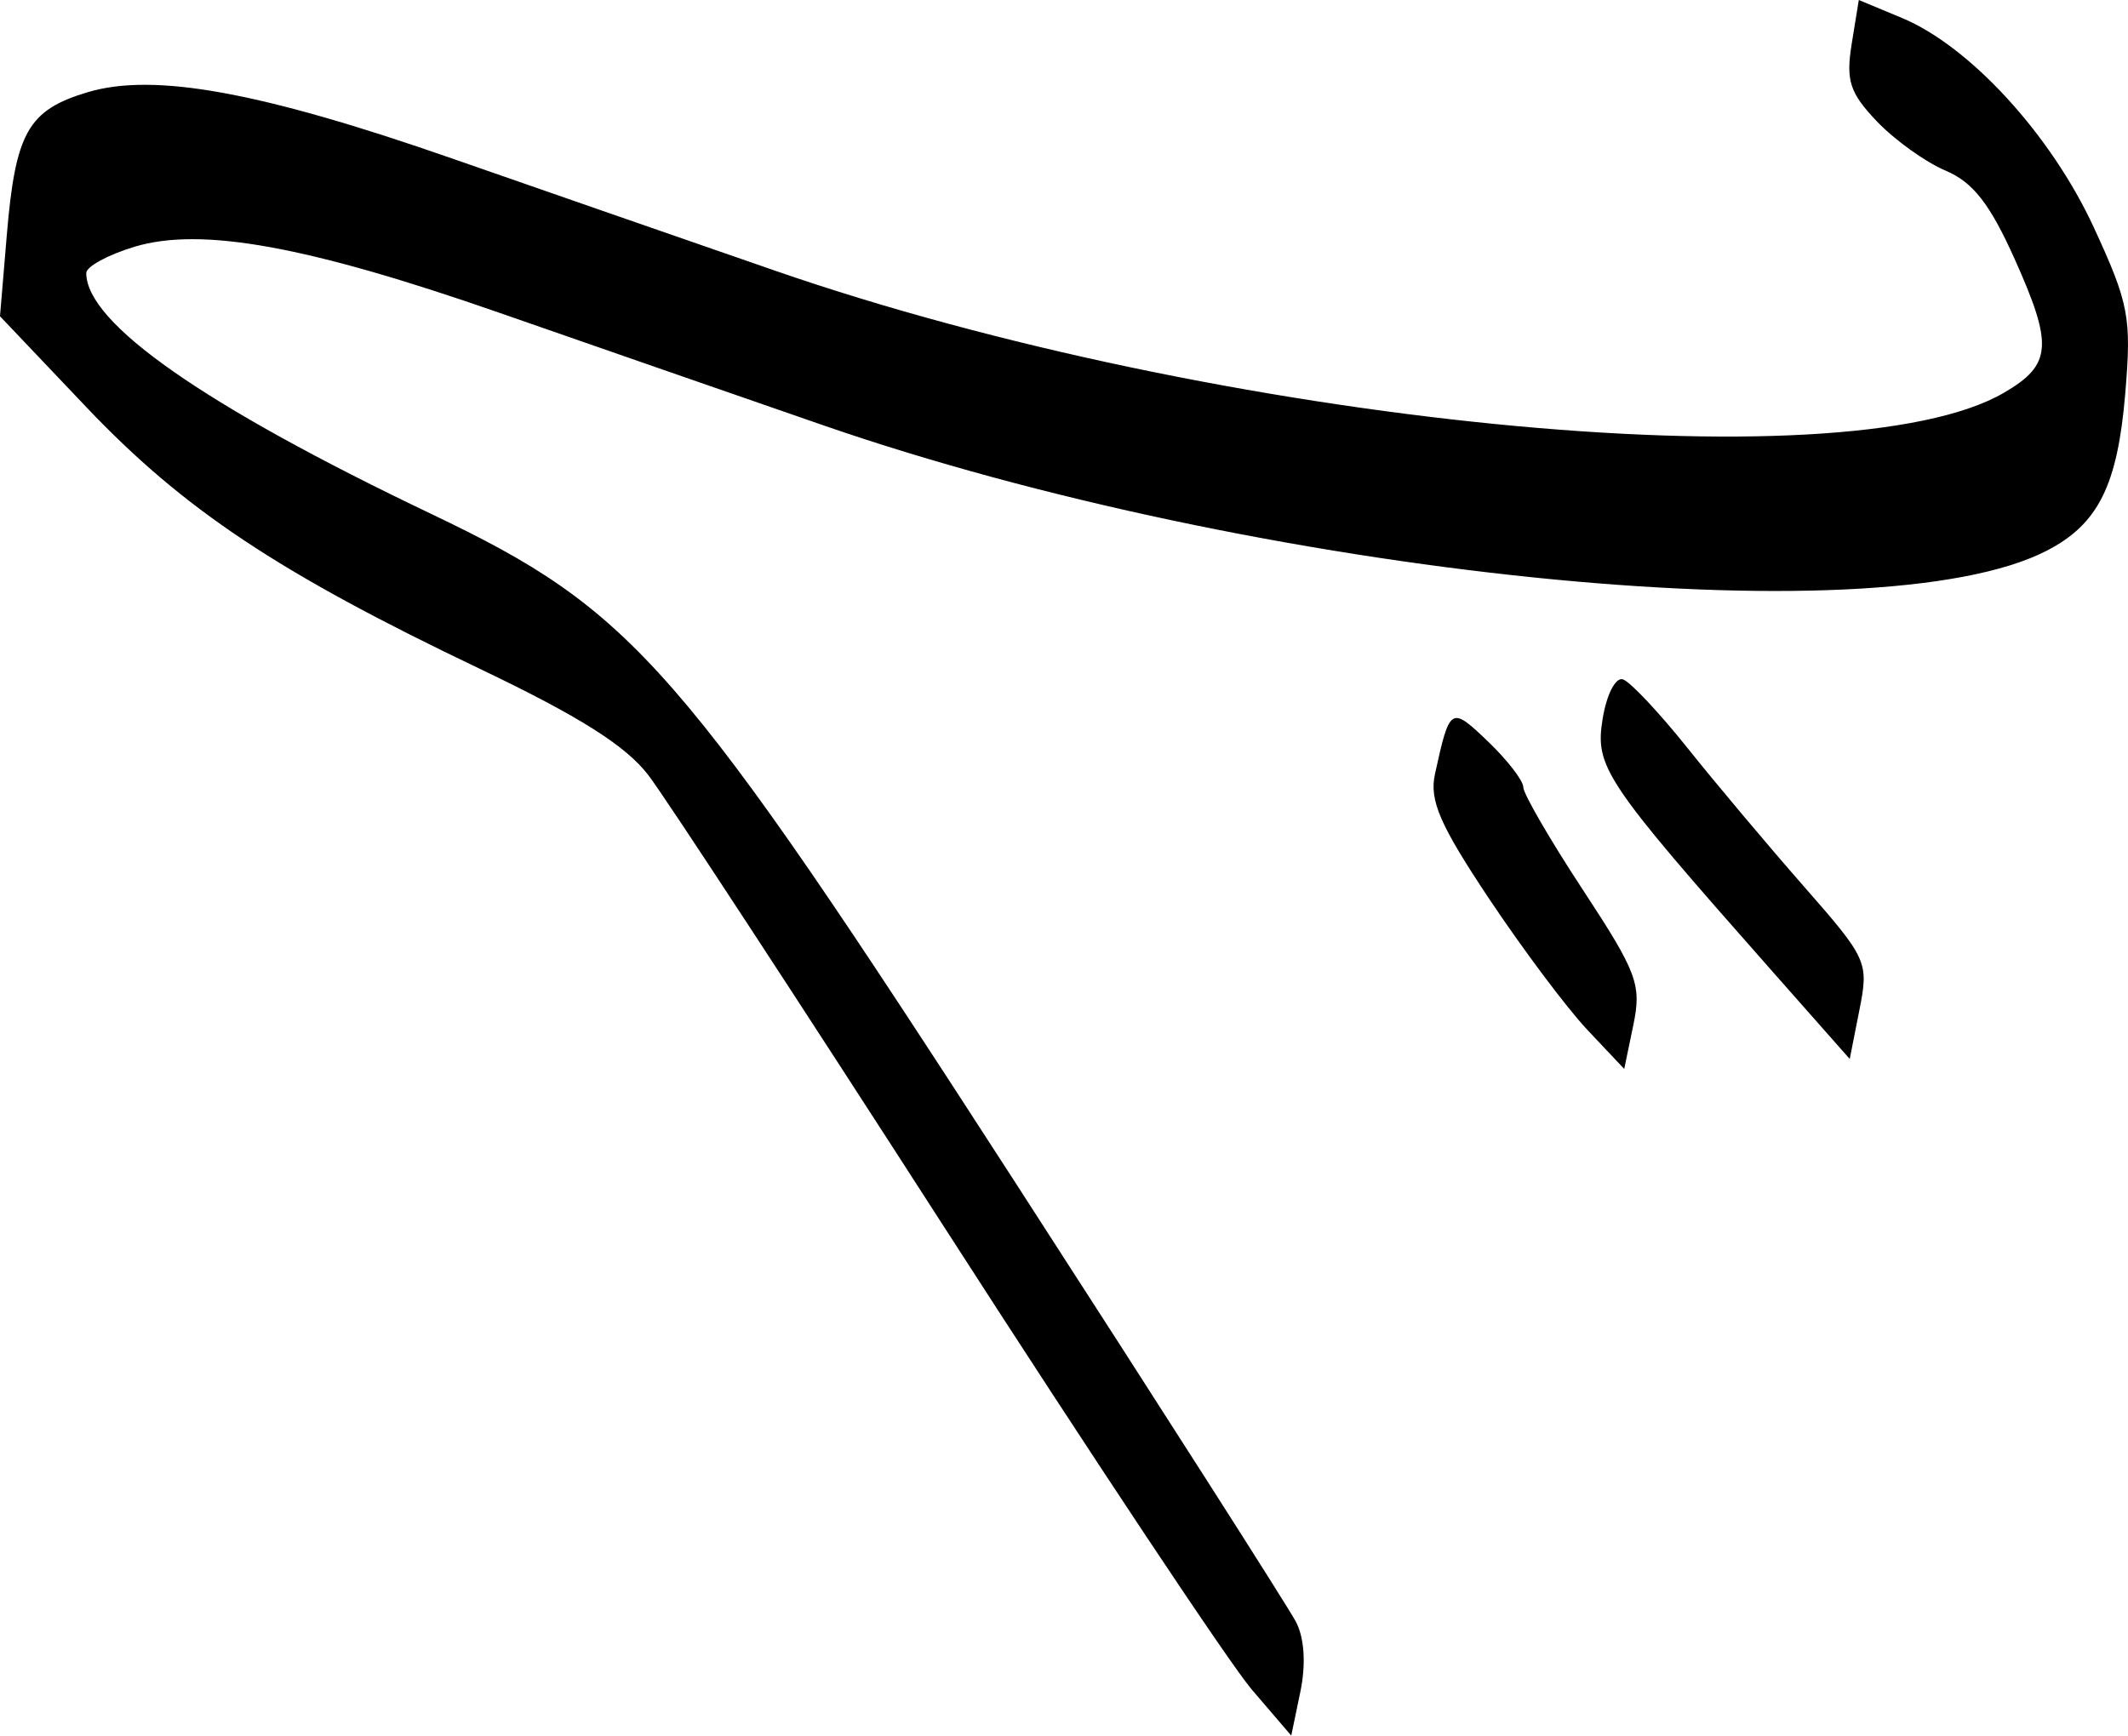
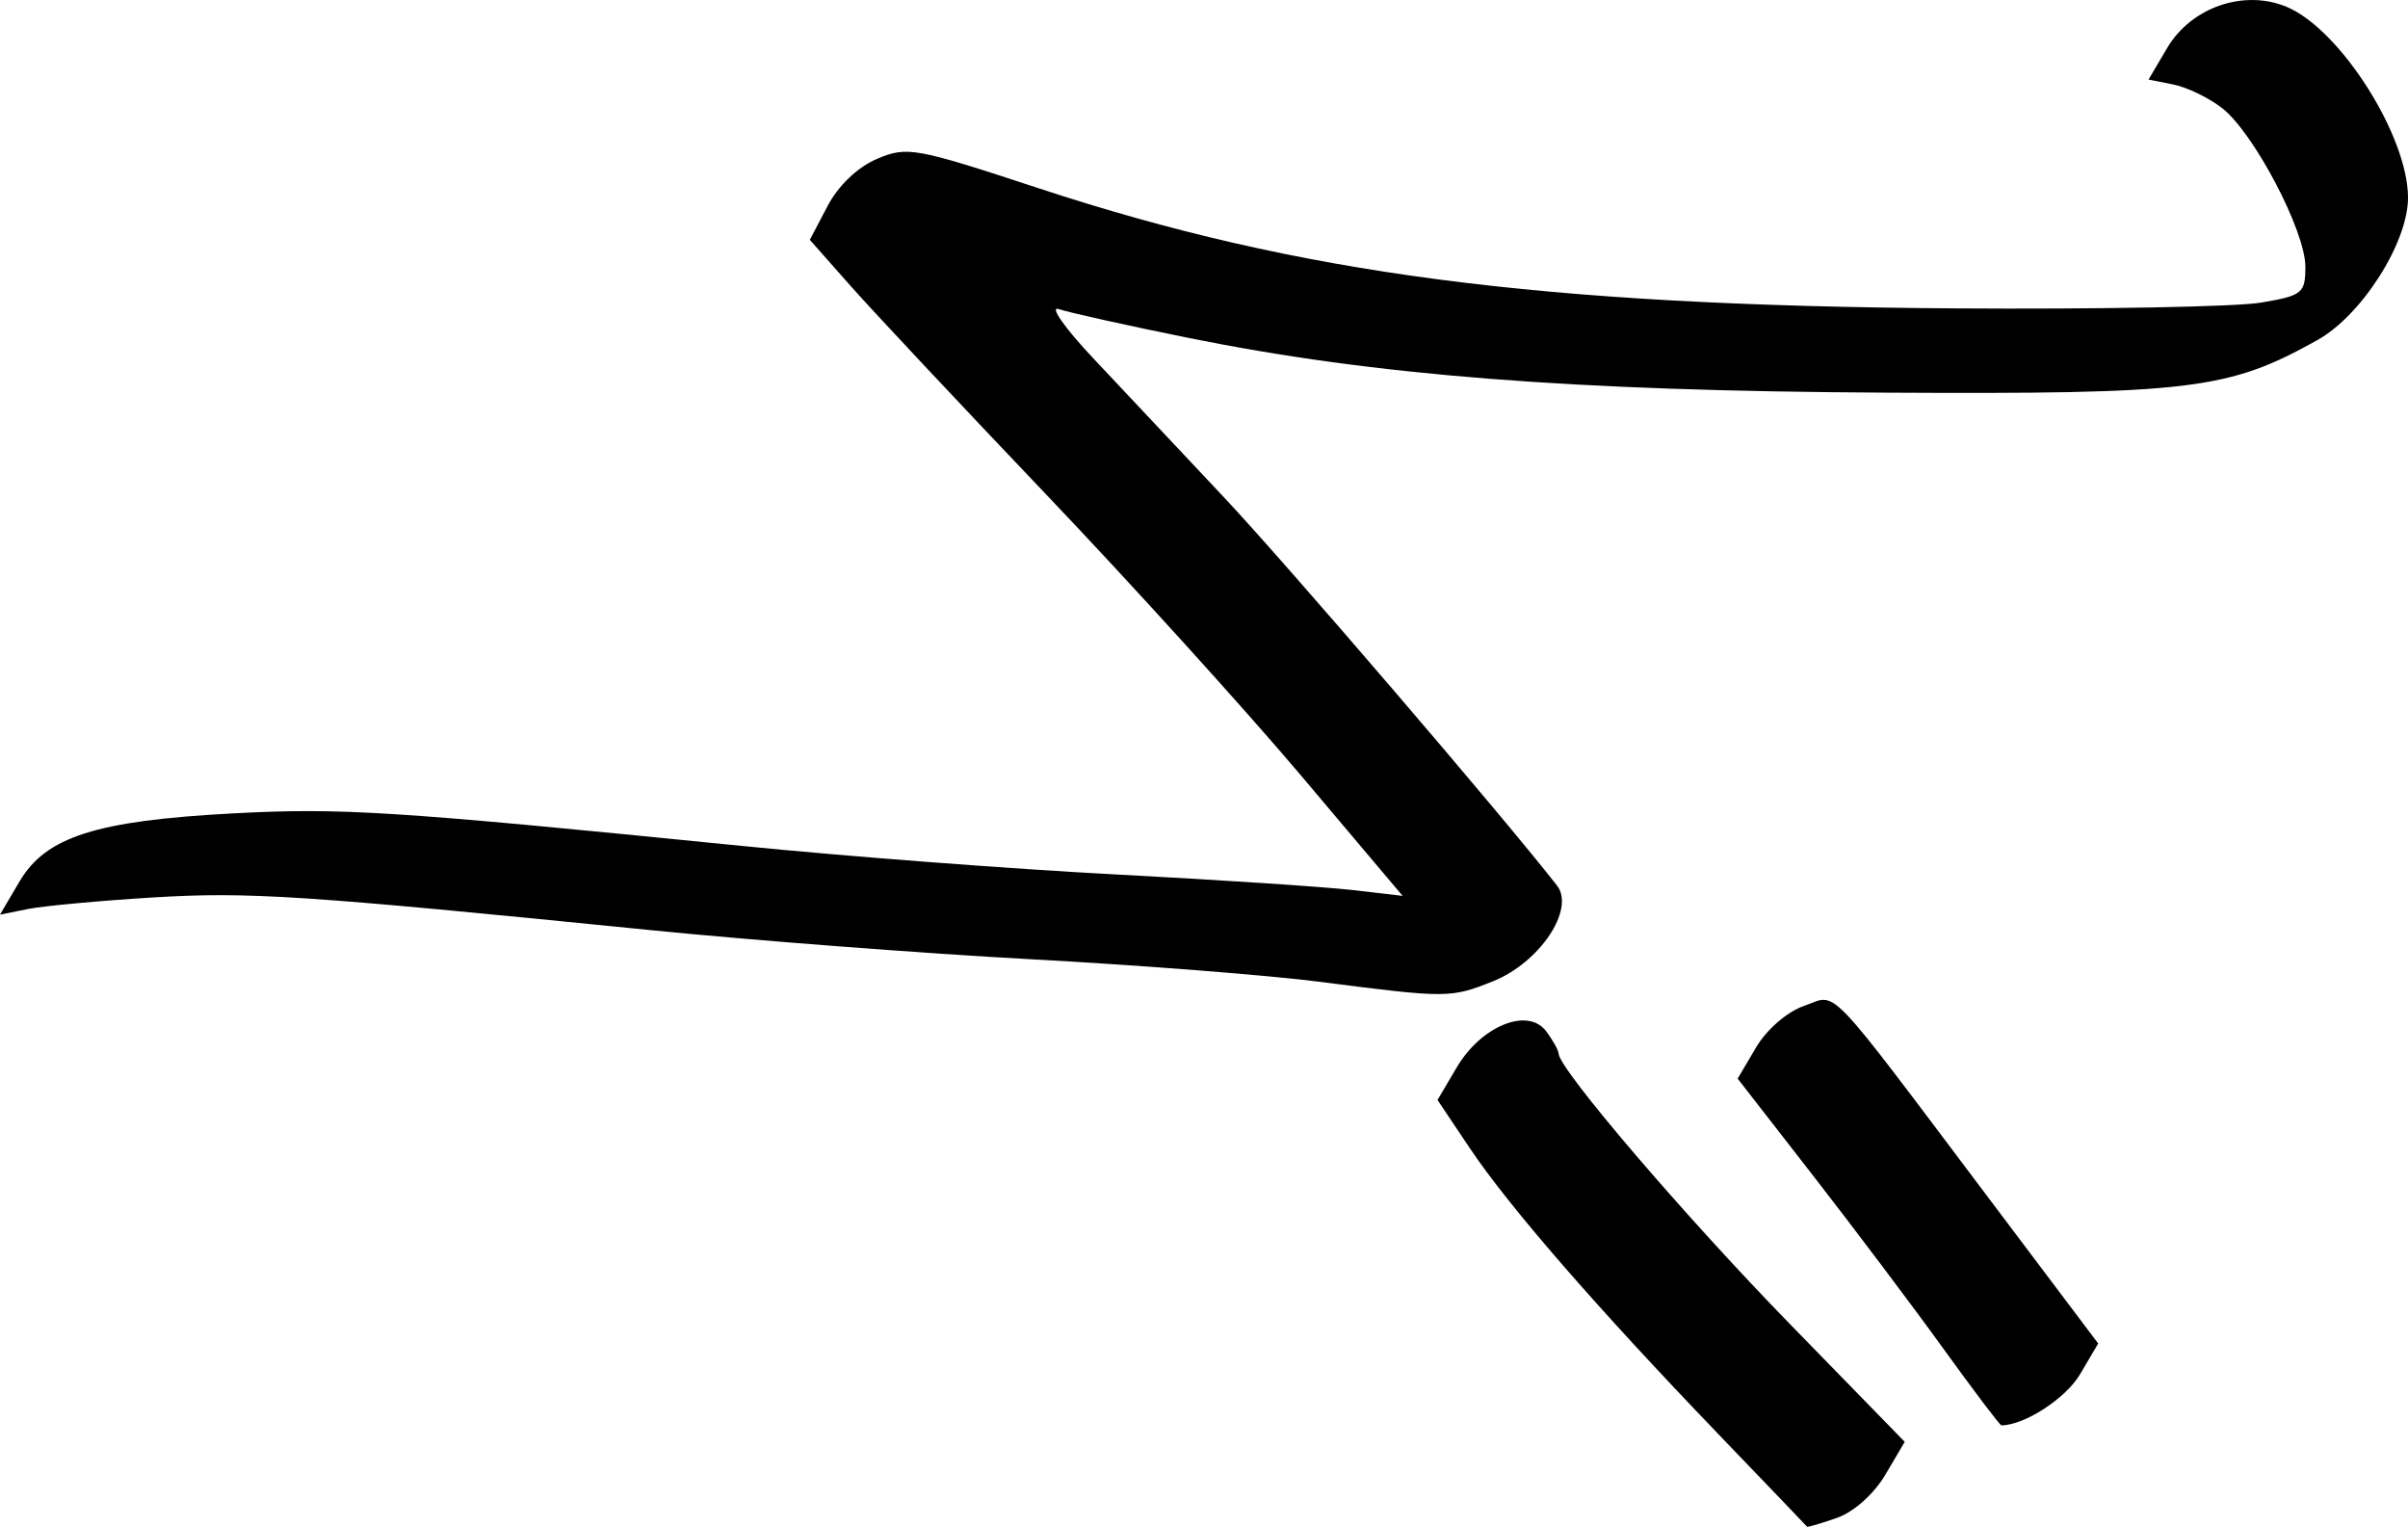
- <svg xmlns="http://www.w3.org/2000/svg" width="47.408mm" height="38.676mm" viewBox="0 0 47.408 38.676" version="1.1" id="svg1" xml:space="preserve">
+ <svg xmlns="http://www.w3.org/2000/svg" width="68.287mm" height="43.288mm" viewBox="0 0 68.287 43.288" version="1.1" id="svg1" xml:space="preserve">
  <defs id="defs1" />
-   <g id="layer1" transform="translate(-96.37022,-138.1329)">
-     <path style="fill:#000000" d="m 124.258,175.783 c -0.484,-0.564 -3.549,-5.173 -6.812,-10.243 -3.263,-5.069 -6.245,-9.628 -6.628,-10.129 -0.504,-0.661 -1.541,-1.315 -3.766,-2.378 -4.47,-2.134 -6.587,-3.542 -8.756,-5.825 l -1.926,-2.028 0.151,-1.801 c 0.192,-2.296 0.473,-2.793 1.801,-3.191 1.479,-0.443 3.853,-0.011 8.127,1.479 1.844,0.643 5.079,1.767 7.189,2.498 9.844,3.41 23.819,4.797 27.38,2.718 1.064,-0.622 1.098,-1.055 0.235,-2.978 -0.551,-1.229 -0.93,-1.714 -1.539,-1.97 -0.444,-0.187 -1.132,-0.68 -1.529,-1.096 -0.606,-0.636 -0.695,-0.911 -0.562,-1.731 l 0.158,-0.975 0.959,0.399 c 1.517,0.631 3.325,2.606 4.278,4.672 0.783,1.698 0.841,2.005 0.699,3.698 -0.172,2.047 -0.602,2.91 -1.746,3.501 -3.81,1.97 -17.592,0.556 -27.275,-2.798 -2.11,-0.731 -5.345,-1.855 -7.189,-2.498 -4.279,-1.492 -6.648,-1.922 -8.131,-1.478 -0.596,0.179 -1.084,0.443 -1.084,0.588 0,1.119 2.629,2.955 7.691,5.371 4.516,2.156 5.509,3.293 12.977,14.85 3.291,5.093 6.118,9.52 6.283,9.838 0.187,0.36 0.224,0.945 0.097,1.555 l -0.203,0.978 z m 7.473,-14.704 c -0.453,-0.48 -1.437,-1.795 -2.188,-2.921 -1.096,-1.644 -1.333,-2.191 -1.204,-2.778 0.33,-1.505 0.352,-1.518 1.182,-0.723 0.432,0.414 0.786,0.873 0.786,1.019 0,0.146 0.598,1.176 1.328,2.288 1.208,1.839 1.309,2.111 1.124,3.006 l -0.204,0.983 z m 4.123,-1.301 c -3.745,-4.24 -3.955,-4.552 -3.78,-5.626 0.088,-0.545 0.289,-0.934 0.453,-0.88 0.162,0.054 0.81,0.743 1.439,1.531 0.63,0.789 1.798,2.178 2.595,3.087 1.41,1.607 1.445,1.683 1.234,2.747 l -0.216,1.094 z" id="path1" />
+   <g id="layer1" transform="translate(-66.91557,-120.4554)">
+     <path style="fill:#000000" d="m 115.623,161.092 c -3.41,-3.546 -5.92,-6.433 -7.023,-8.079 l -0.919,-1.371 0.545,-0.923 c 0.694,-1.176 2.013,-1.713 2.531,-1.031 0.193,0.254 0.355,0.544 0.359,0.643 0.021,0.449 3.581,4.609 6.552,7.657 l 3.263,3.347 -0.552,0.935 c -0.321,0.544 -0.894,1.054 -1.371,1.221 -0.451,0.157 -0.832,0.27 -0.846,0.25 -0.015,-0.02 -1.158,-1.212 -2.54,-2.649 z m 6.397,-2.408 c -0.867,-1.201 -2.533,-3.412 -3.702,-4.915 l -2.125,-2.732 0.522,-0.885 c 0.299,-0.507 0.88,-1.01 1.358,-1.176 0.975,-0.34 0.522,-0.811 5.262,5.48 l 3.082,4.091 -0.516,0.874 c -0.404,0.684 -1.578,1.446 -2.23,1.446 -0.041,0 -0.784,-0.982 -1.651,-2.183 z m -17.657,-10.39 c -1.463,-0.188 -5.154,-0.477 -8.202,-0.641 -3.048,-0.164 -7.923,-0.538 -10.833,-0.83 -9.846,-0.989 -11.372,-1.089 -14.102,-0.921 -1.499,0.092 -3.082,0.239 -3.518,0.326 l -0.793,0.159 0.556,-0.942 c 0.748,-1.267 2.172,-1.721 6.047,-1.928 3.076,-0.164 4.52,-0.072 14.456,0.924 2.91,0.292 7.673,0.655 10.583,0.807 2.91,0.152 5.931,0.351 6.713,0.442 l 1.421,0.165 -2.876,-3.406 c -1.582,-1.873 -4.841,-5.467 -7.242,-7.985 -2.401,-2.519 -4.889,-5.171 -5.529,-5.894 l -1.163,-1.315 0.502,-0.956 c 0.306,-0.583 0.853,-1.105 1.401,-1.338 0.855,-0.363 1.08,-0.323 4.584,0.831 7.4,2.436 14.198,3.327 26.002,3.407 4.075,0.028 7.974,-0.046 8.665,-0.164 1.178,-0.201 1.257,-0.266 1.257,-1.021 0,-1.008 -1.454,-3.78 -2.354,-4.488 -0.371,-0.292 -0.994,-0.595 -1.384,-0.673 l -0.709,-0.142 0.528,-0.895 c 0.681,-1.154 2.173,-1.67 3.382,-1.169 1.519,0.629 3.448,3.658 3.448,5.415 0,1.273 -1.311,3.333 -2.569,4.035 -2.525,1.41 -3.567,1.537 -12.248,1.491 -8.892,-0.048 -14.482,-0.486 -19.74,-1.547 -1.762,-0.356 -3.429,-0.726 -3.704,-0.822 -0.275,-0.097 0.159,0.526 0.966,1.383 0.806,0.857 2.474,2.63 3.705,3.94 1.79,1.904 7.837,8.95 9.455,11.018 0.525,0.671 -0.486,2.186 -1.812,2.716 -1.202,0.481 -1.299,0.481 -4.892,0.019 z" id="path1" />
  </g>
</svg>
